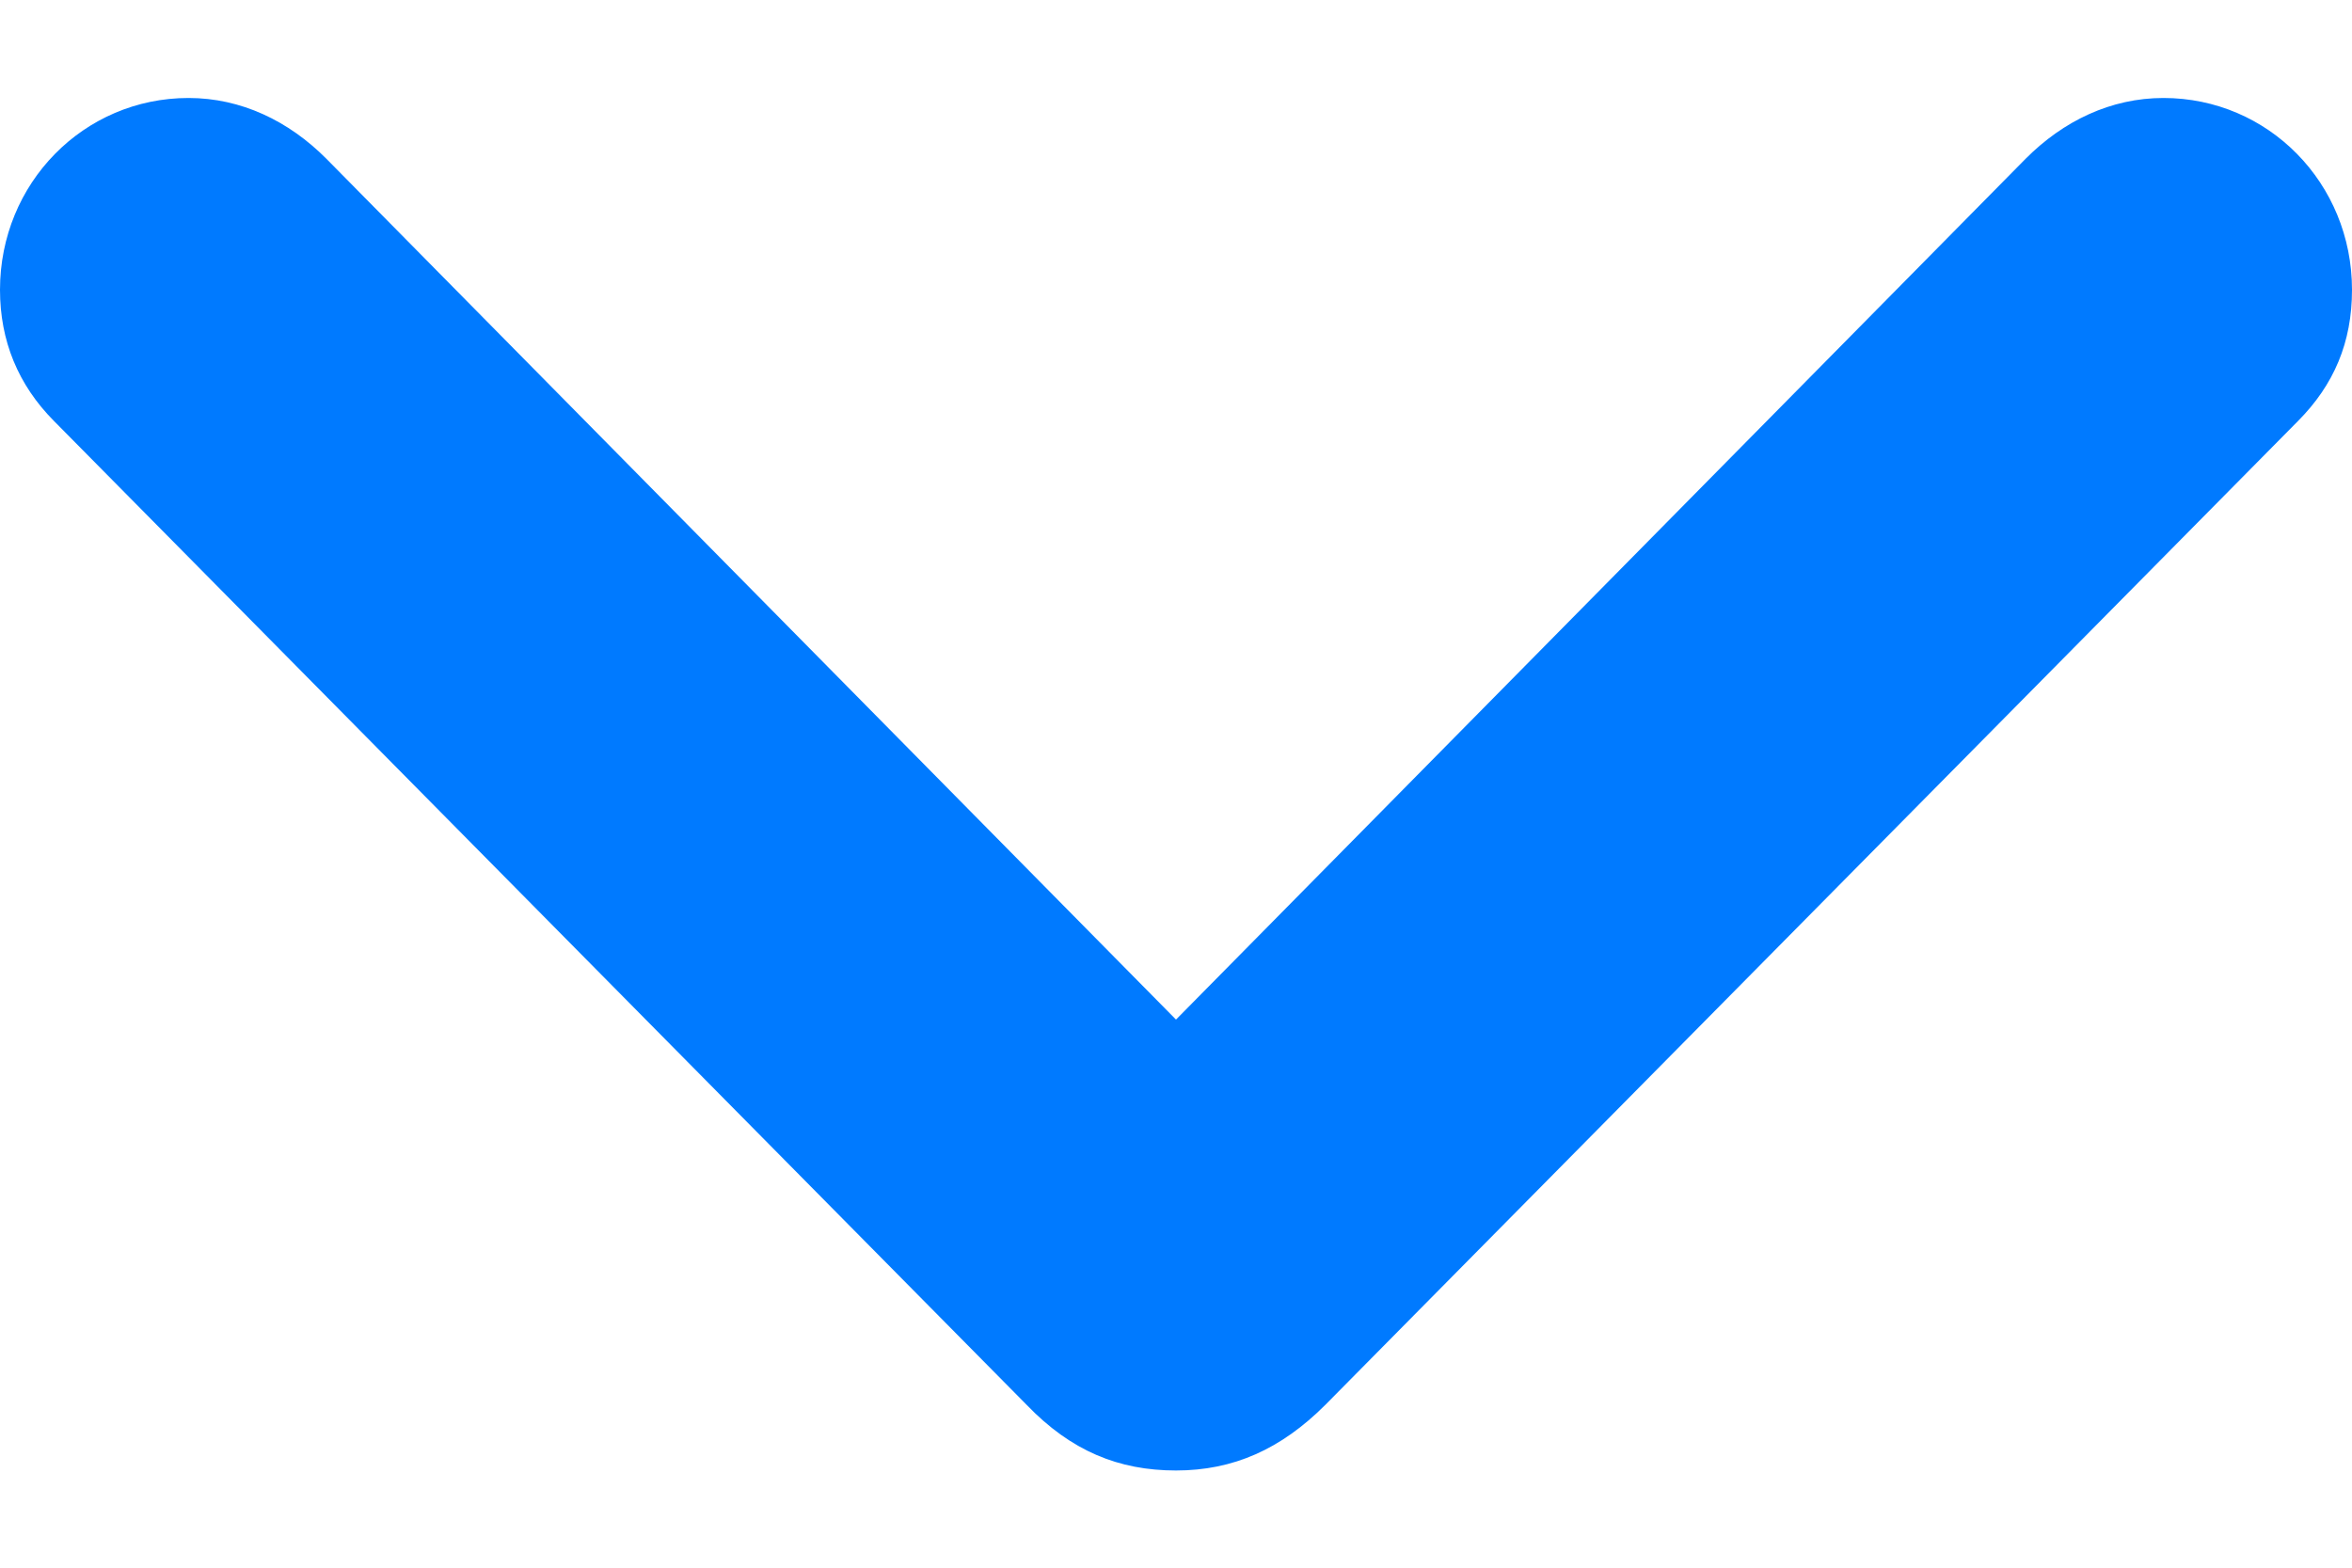
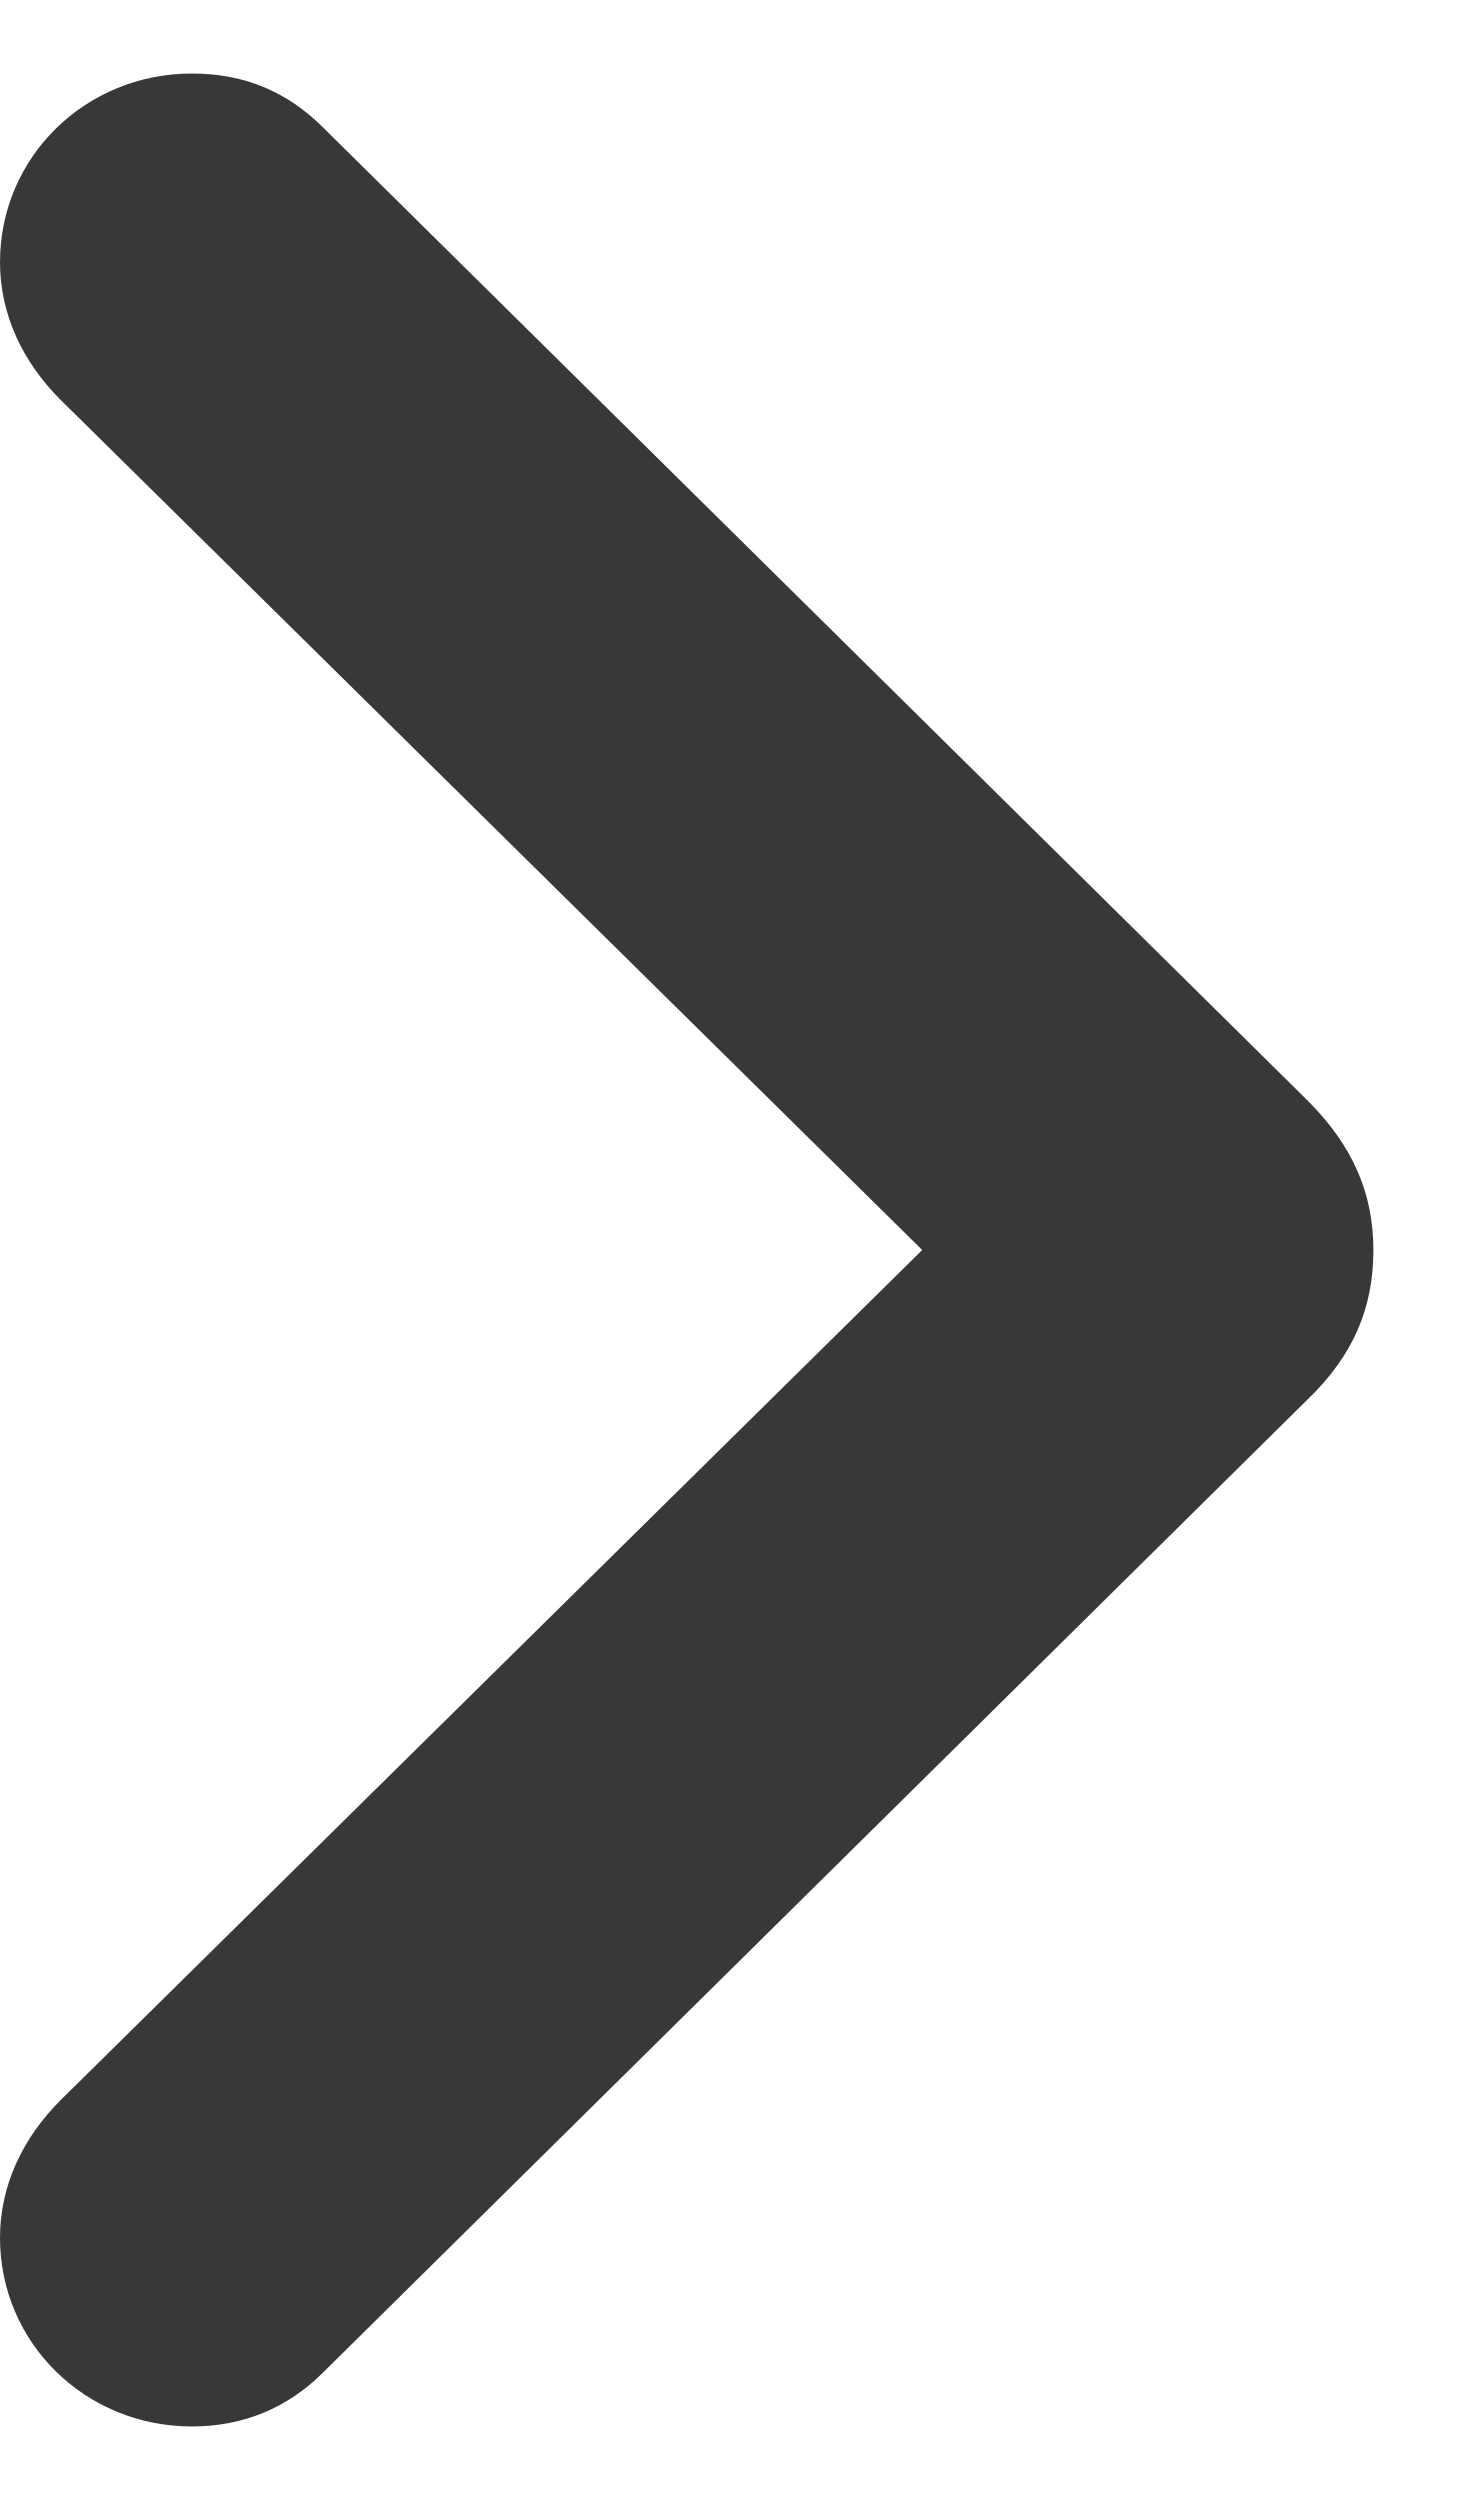
- <svg xmlns="http://www.w3.org/2000/svg" width="12" height="8" viewBox="0 0 12 8" fill="none">
-   <path d="M-4.27969e-08 1.479C-5.41363e-08 1.738 0.092 1.964 0.276 2.149L5.238 7.169C5.464 7.404 5.707 7.504 6 7.504C6.293 7.504 6.536 7.395 6.762 7.169L11.724 2.149C11.908 1.964 12 1.747 12 1.479C12 0.935 11.573 0.5 11.038 0.5C10.77 0.5 10.527 0.617 10.335 0.81L6 5.203L1.665 0.81C1.473 0.617 1.23 0.5 0.962 0.5C0.427 0.5 -1.90209e-08 0.935 -4.27969e-08 1.479Z" fill="#007AFF" />
+ <svg xmlns="http://www.w3.org/2000/svg" width="10" height="17" viewBox="0 0 10 17" fill="none">
+   <path d="M1.305 16.5C1.651 16.5 1.953 16.377 2.198 16.132L8.893 9.515C9.205 9.214 9.339 8.891 9.339 8.5C9.339 8.109 9.194 7.786 8.893 7.485L2.198 0.868C1.953 0.623 1.662 0.5 1.305 0.5C0.58 0.5 0 1.069 0 1.783C0 2.14 0.156 2.464 0.413 2.72L6.271 8.5L0.413 14.28C0.156 14.536 0 14.86 0 15.217C0 15.931 0.58 16.5 1.305 16.5Z" fill="#383836" />
</svg>
